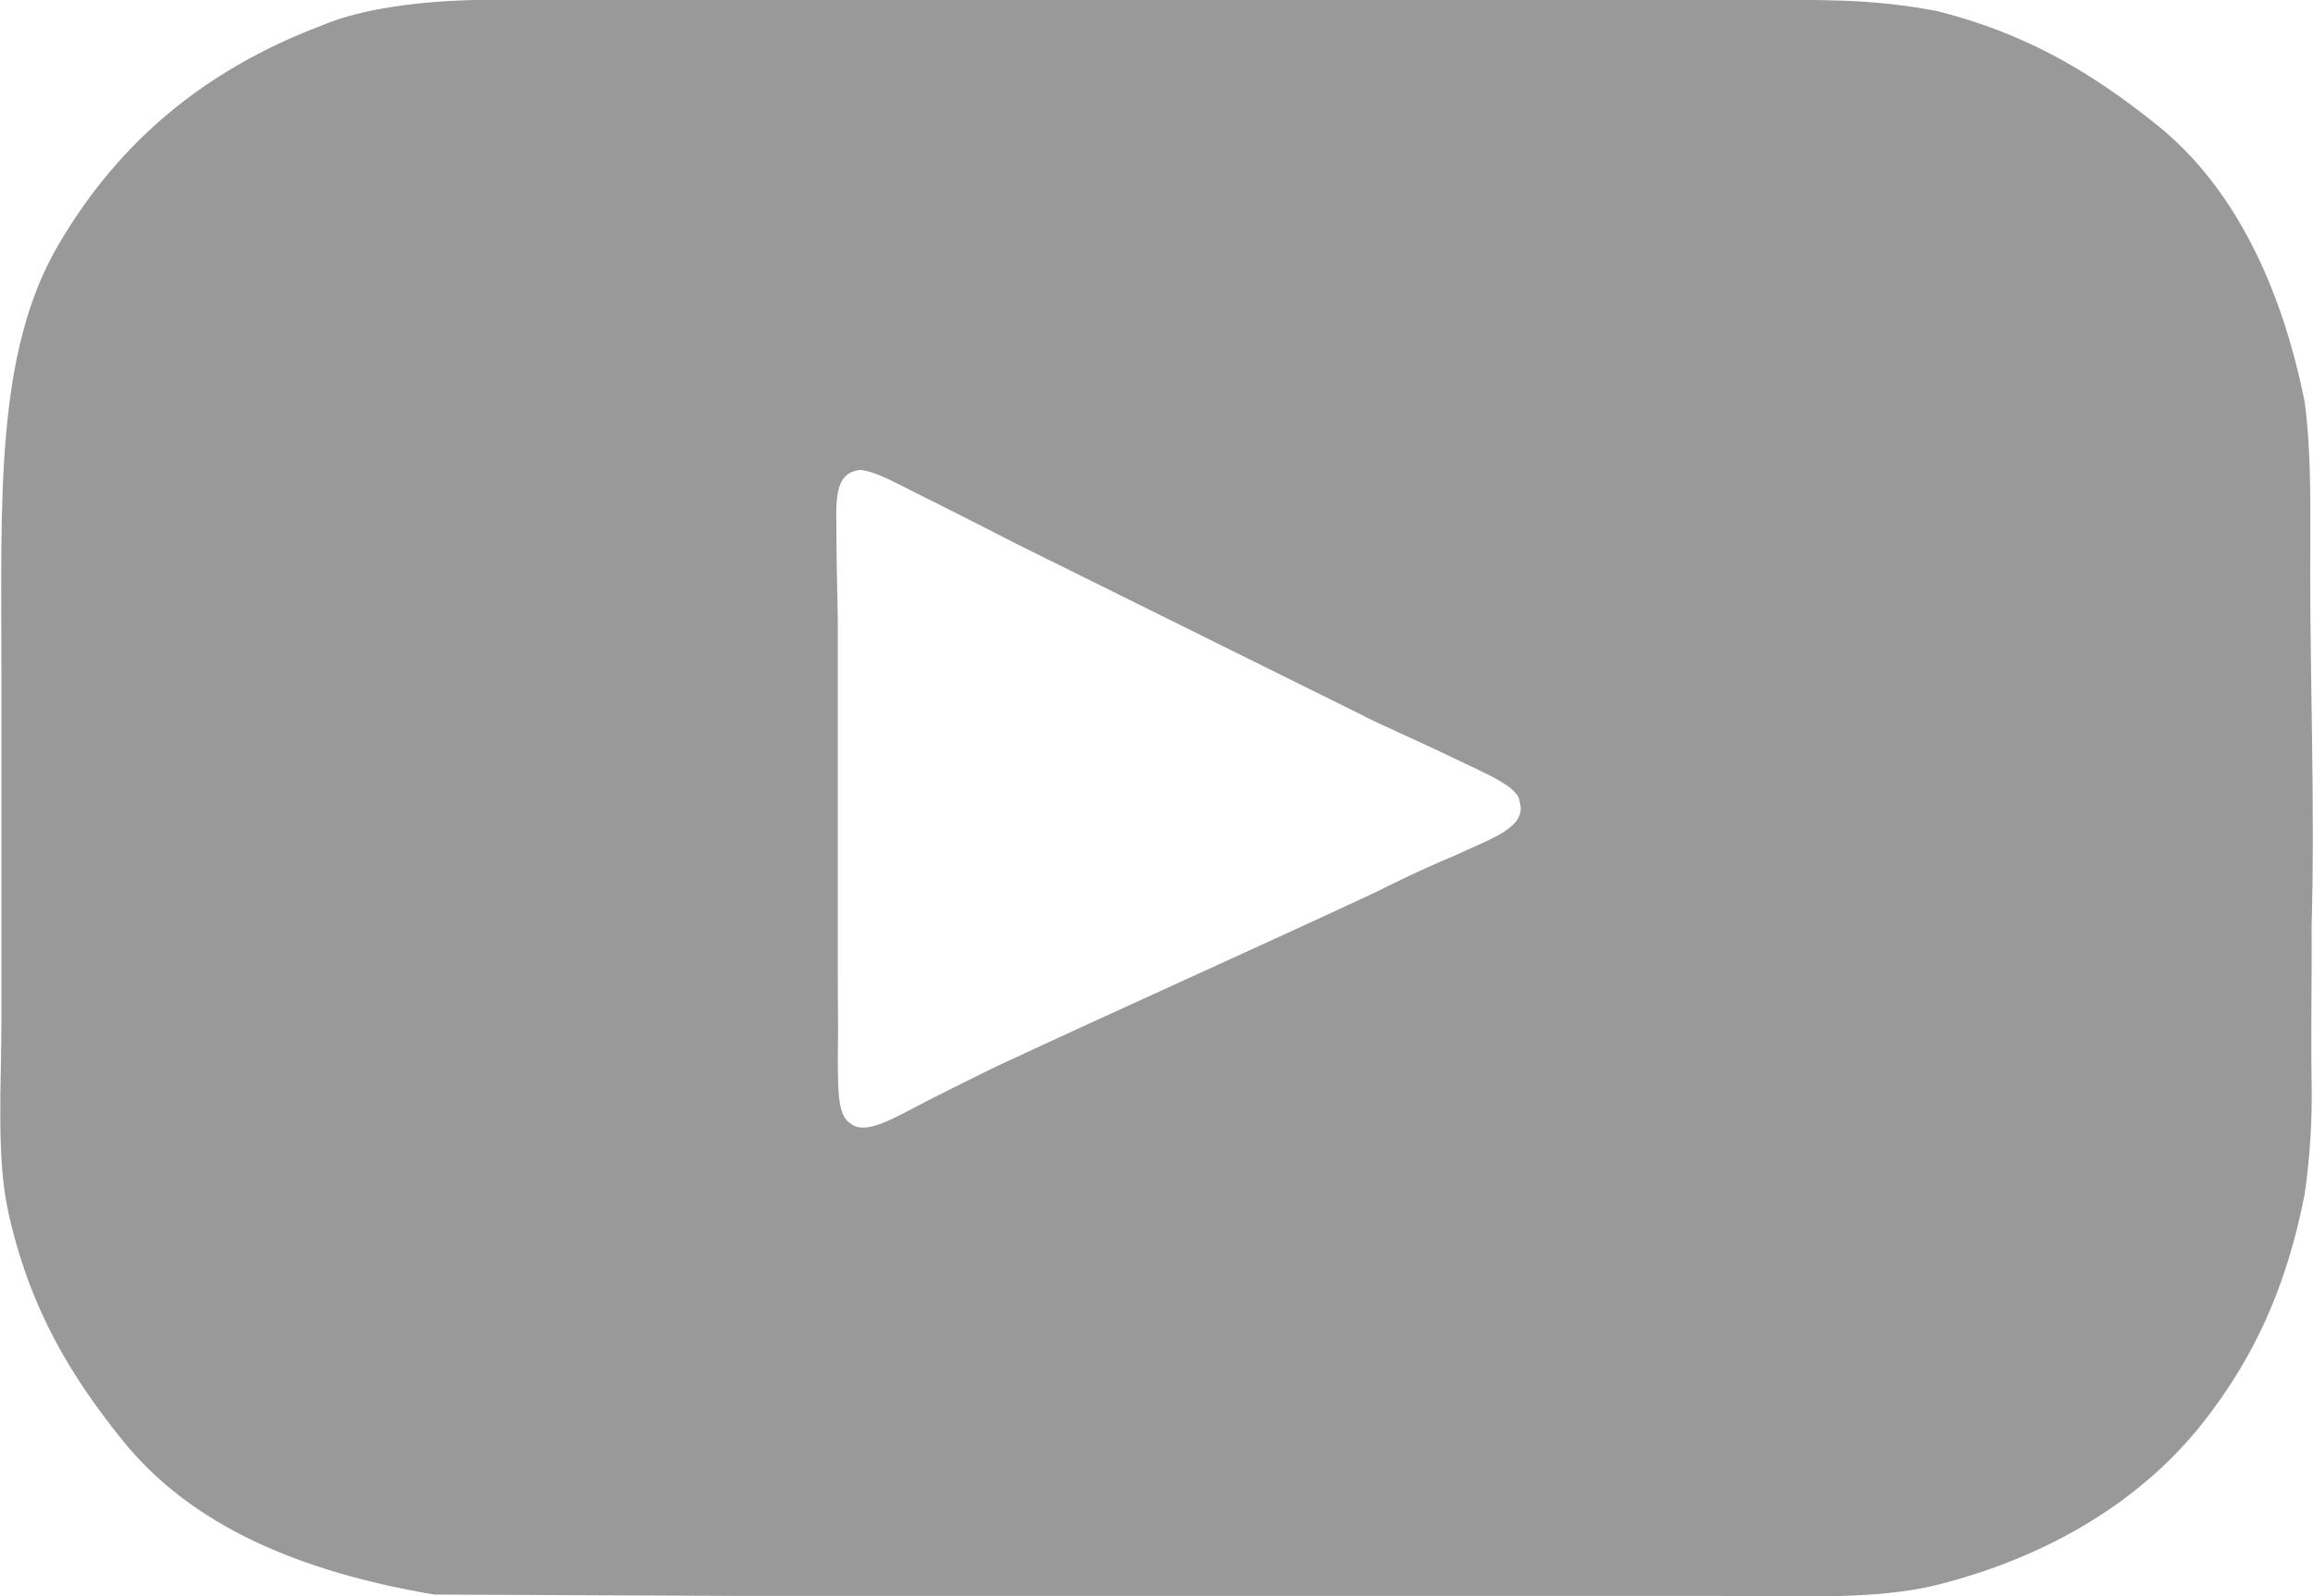
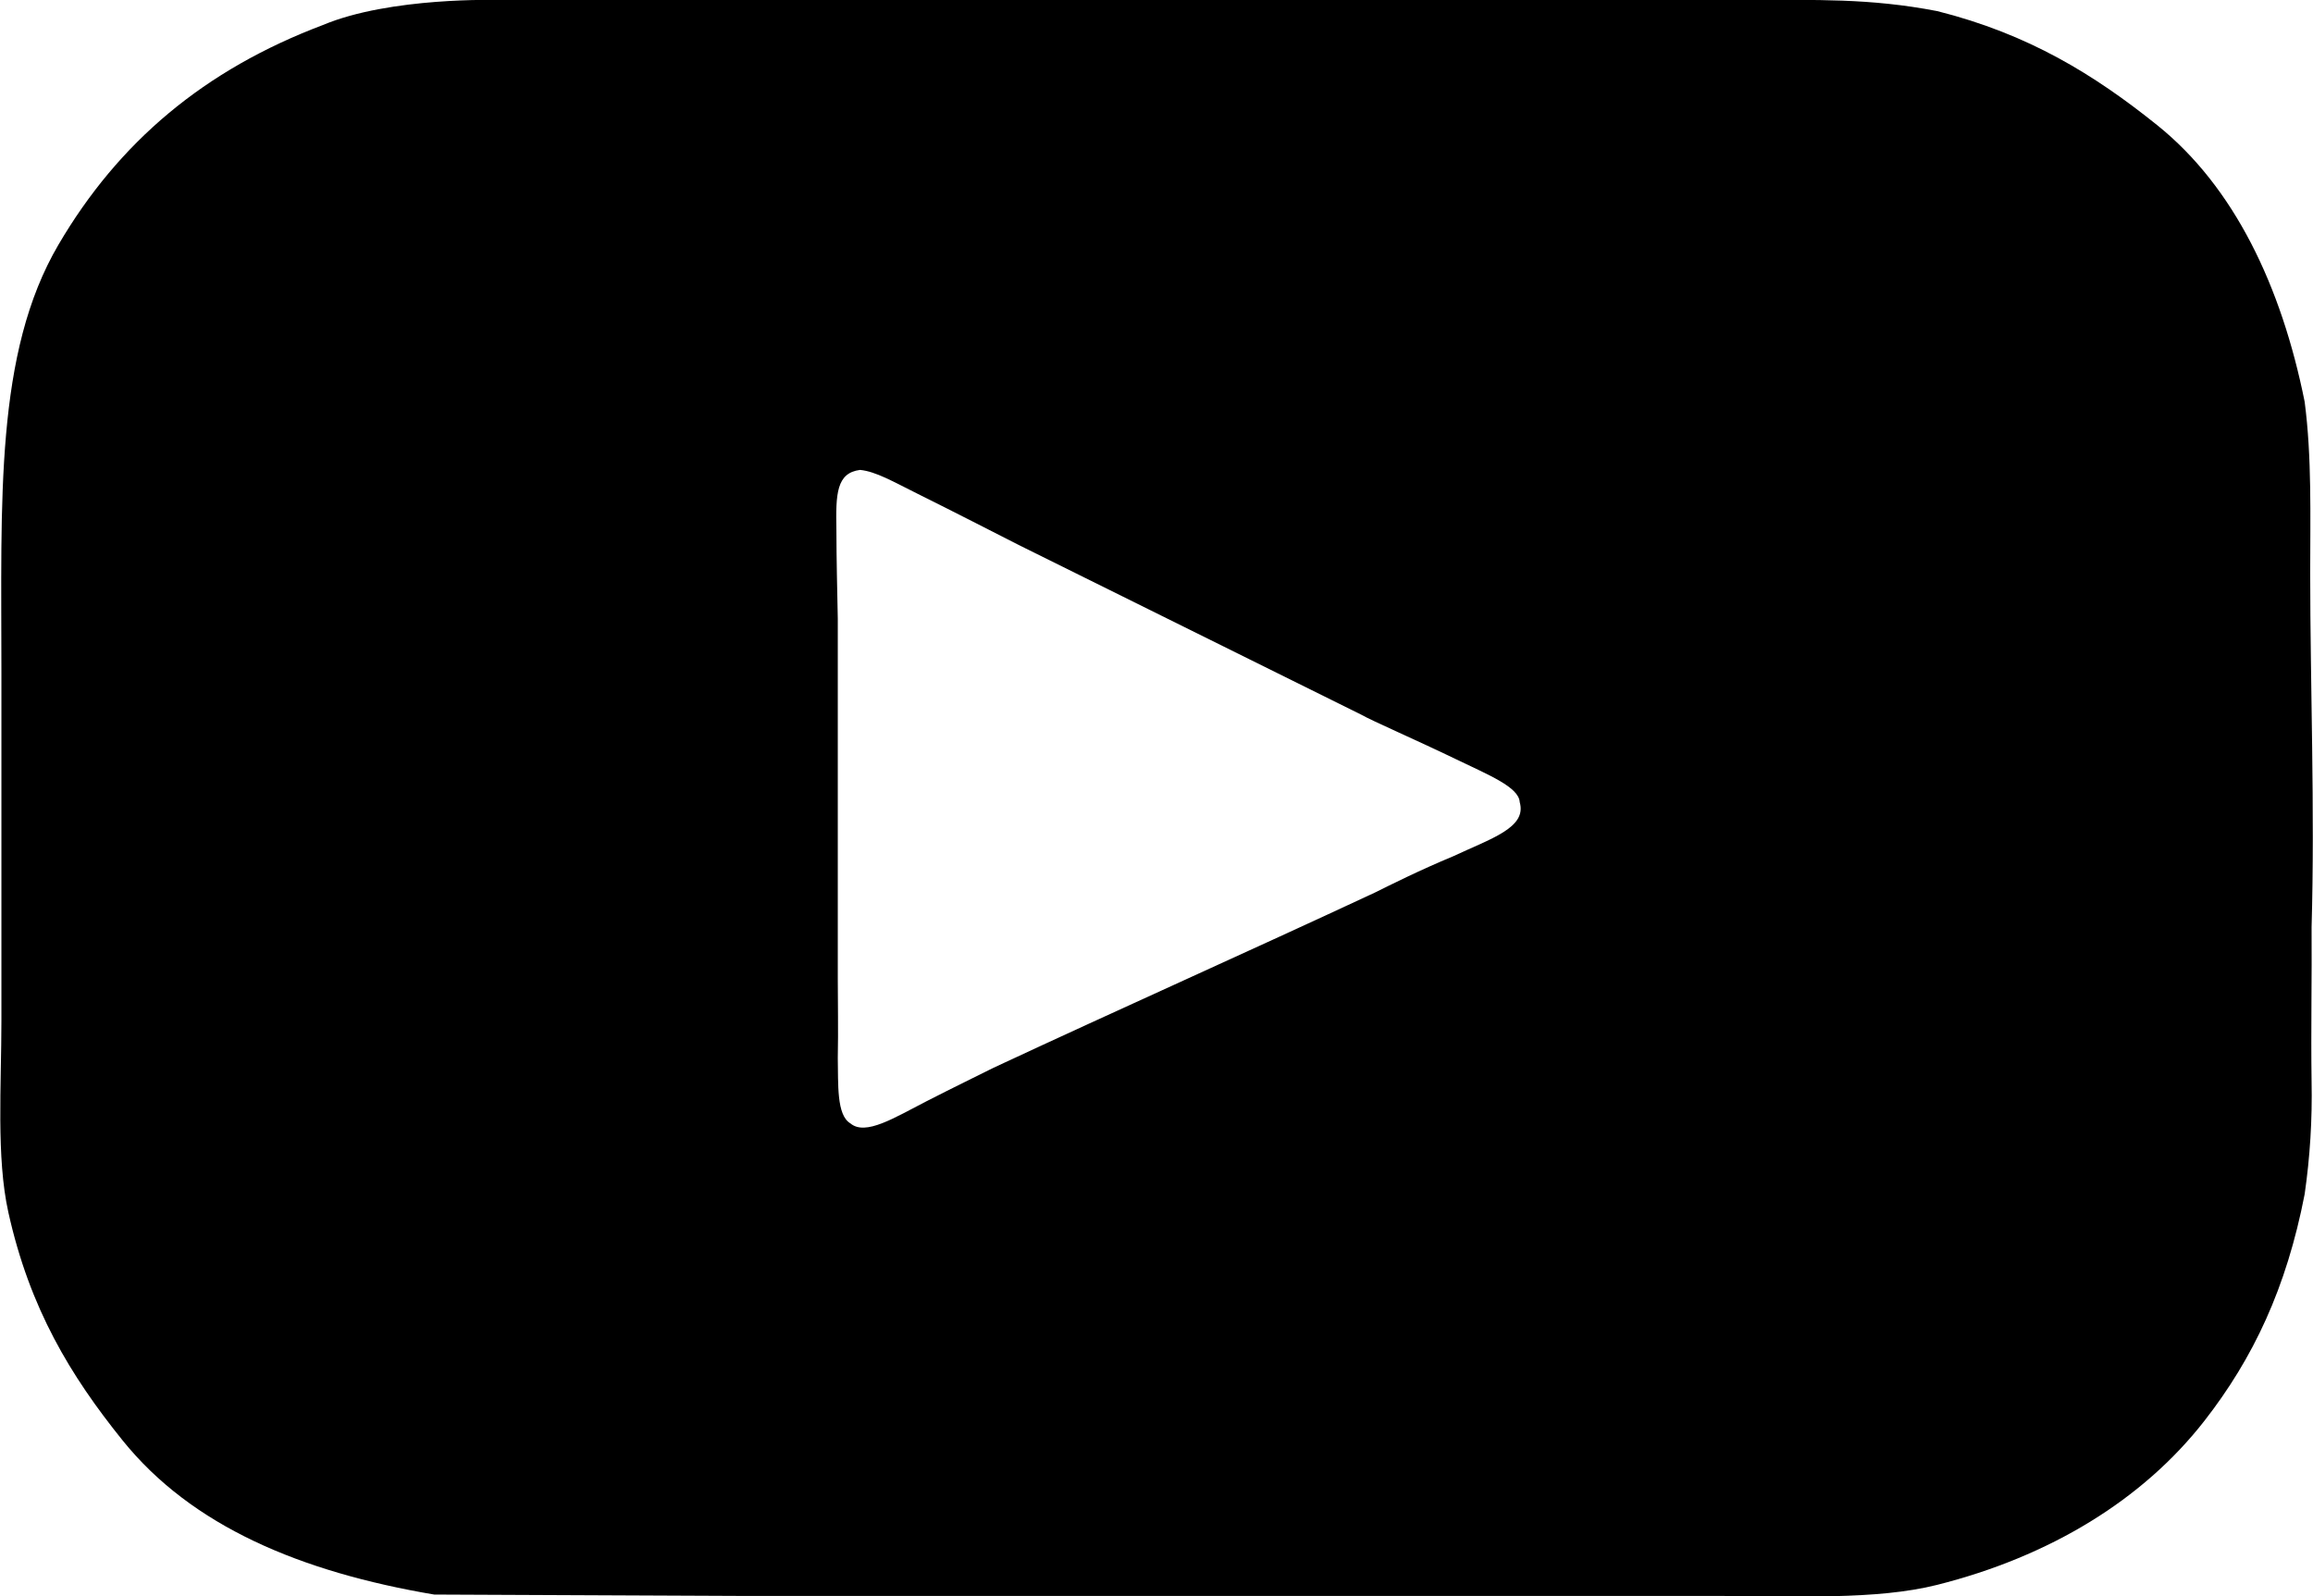
<svg xmlns="http://www.w3.org/2000/svg" width="500" height="345" viewBox="0 0 500 345">
  <defs>
    <style>
      .cls-1 {
-         fill: #999;
        fill-rule: evenodd;
      }
    </style>
  </defs>
  <path class="cls-1" d="M107.7,0H377.858c14.523,0,26.239-.427,40.915,2.4,19.778,4.97,33.955,13.748,47.533,24.643,16.66,13.369,26.862,34.8,31.889,59.8,1.573,12.021,1.2,24.777,1.2,36.964,0,24.34,1.034,51.035.3,76.634,0.083,10.345-.162,22.538,0,33.358a149.24,149.24,0,0,1-1.5,24.342c-3.941,20.333-11.129,35.469-21.661,48.985-13.347,17.129-33.451,29.335-57.761,35.462-13.184,3.323-30.641,2.4-46.932,2.4H160.951l-67.088-.3c-28.869-4.886-52.422-14.754-67.389-33.358C15.259,297.4,6.426,282.886,1.805,262.056c-2.637-11.888-1.5-27.488-1.5-41.472V145.453c0-37.516-1.422-69.1,12.335-92.561C25.654,30.689,44.182,15.076,69.8,5.409,84.388-.712,107.7,0,107.7,0Zm78.219,101.577c-5.106.662-5.267,5.165-5.115,12.922,0.012,6.585.186,13.3,0.3,19.234v77.835c0,4.8.126,11.134,0,17.13,0.118,5.61-.29,12.354,2.708,14.124,3.262,2.787,9.562-1.231,16.546-4.808,5.679-2.909,11.5-5.732,14.44-7.213,27.274-12.72,55.158-25.145,82.431-37.865,3.015-1.5,9.737-4.872,16.847-7.814,8.273-3.878,16.033-6.205,14.441-11.72-0.164-3.259-6.719-5.876-13.839-9.317-8.471-4.094-18.095-8.263-20.457-9.616l-74.007-36.664c-4.736-2.408-14.2-7.272-21.962-11.119C193.115,104.139,189.349,101.922,185.921,101.577Z" />
</svg>
